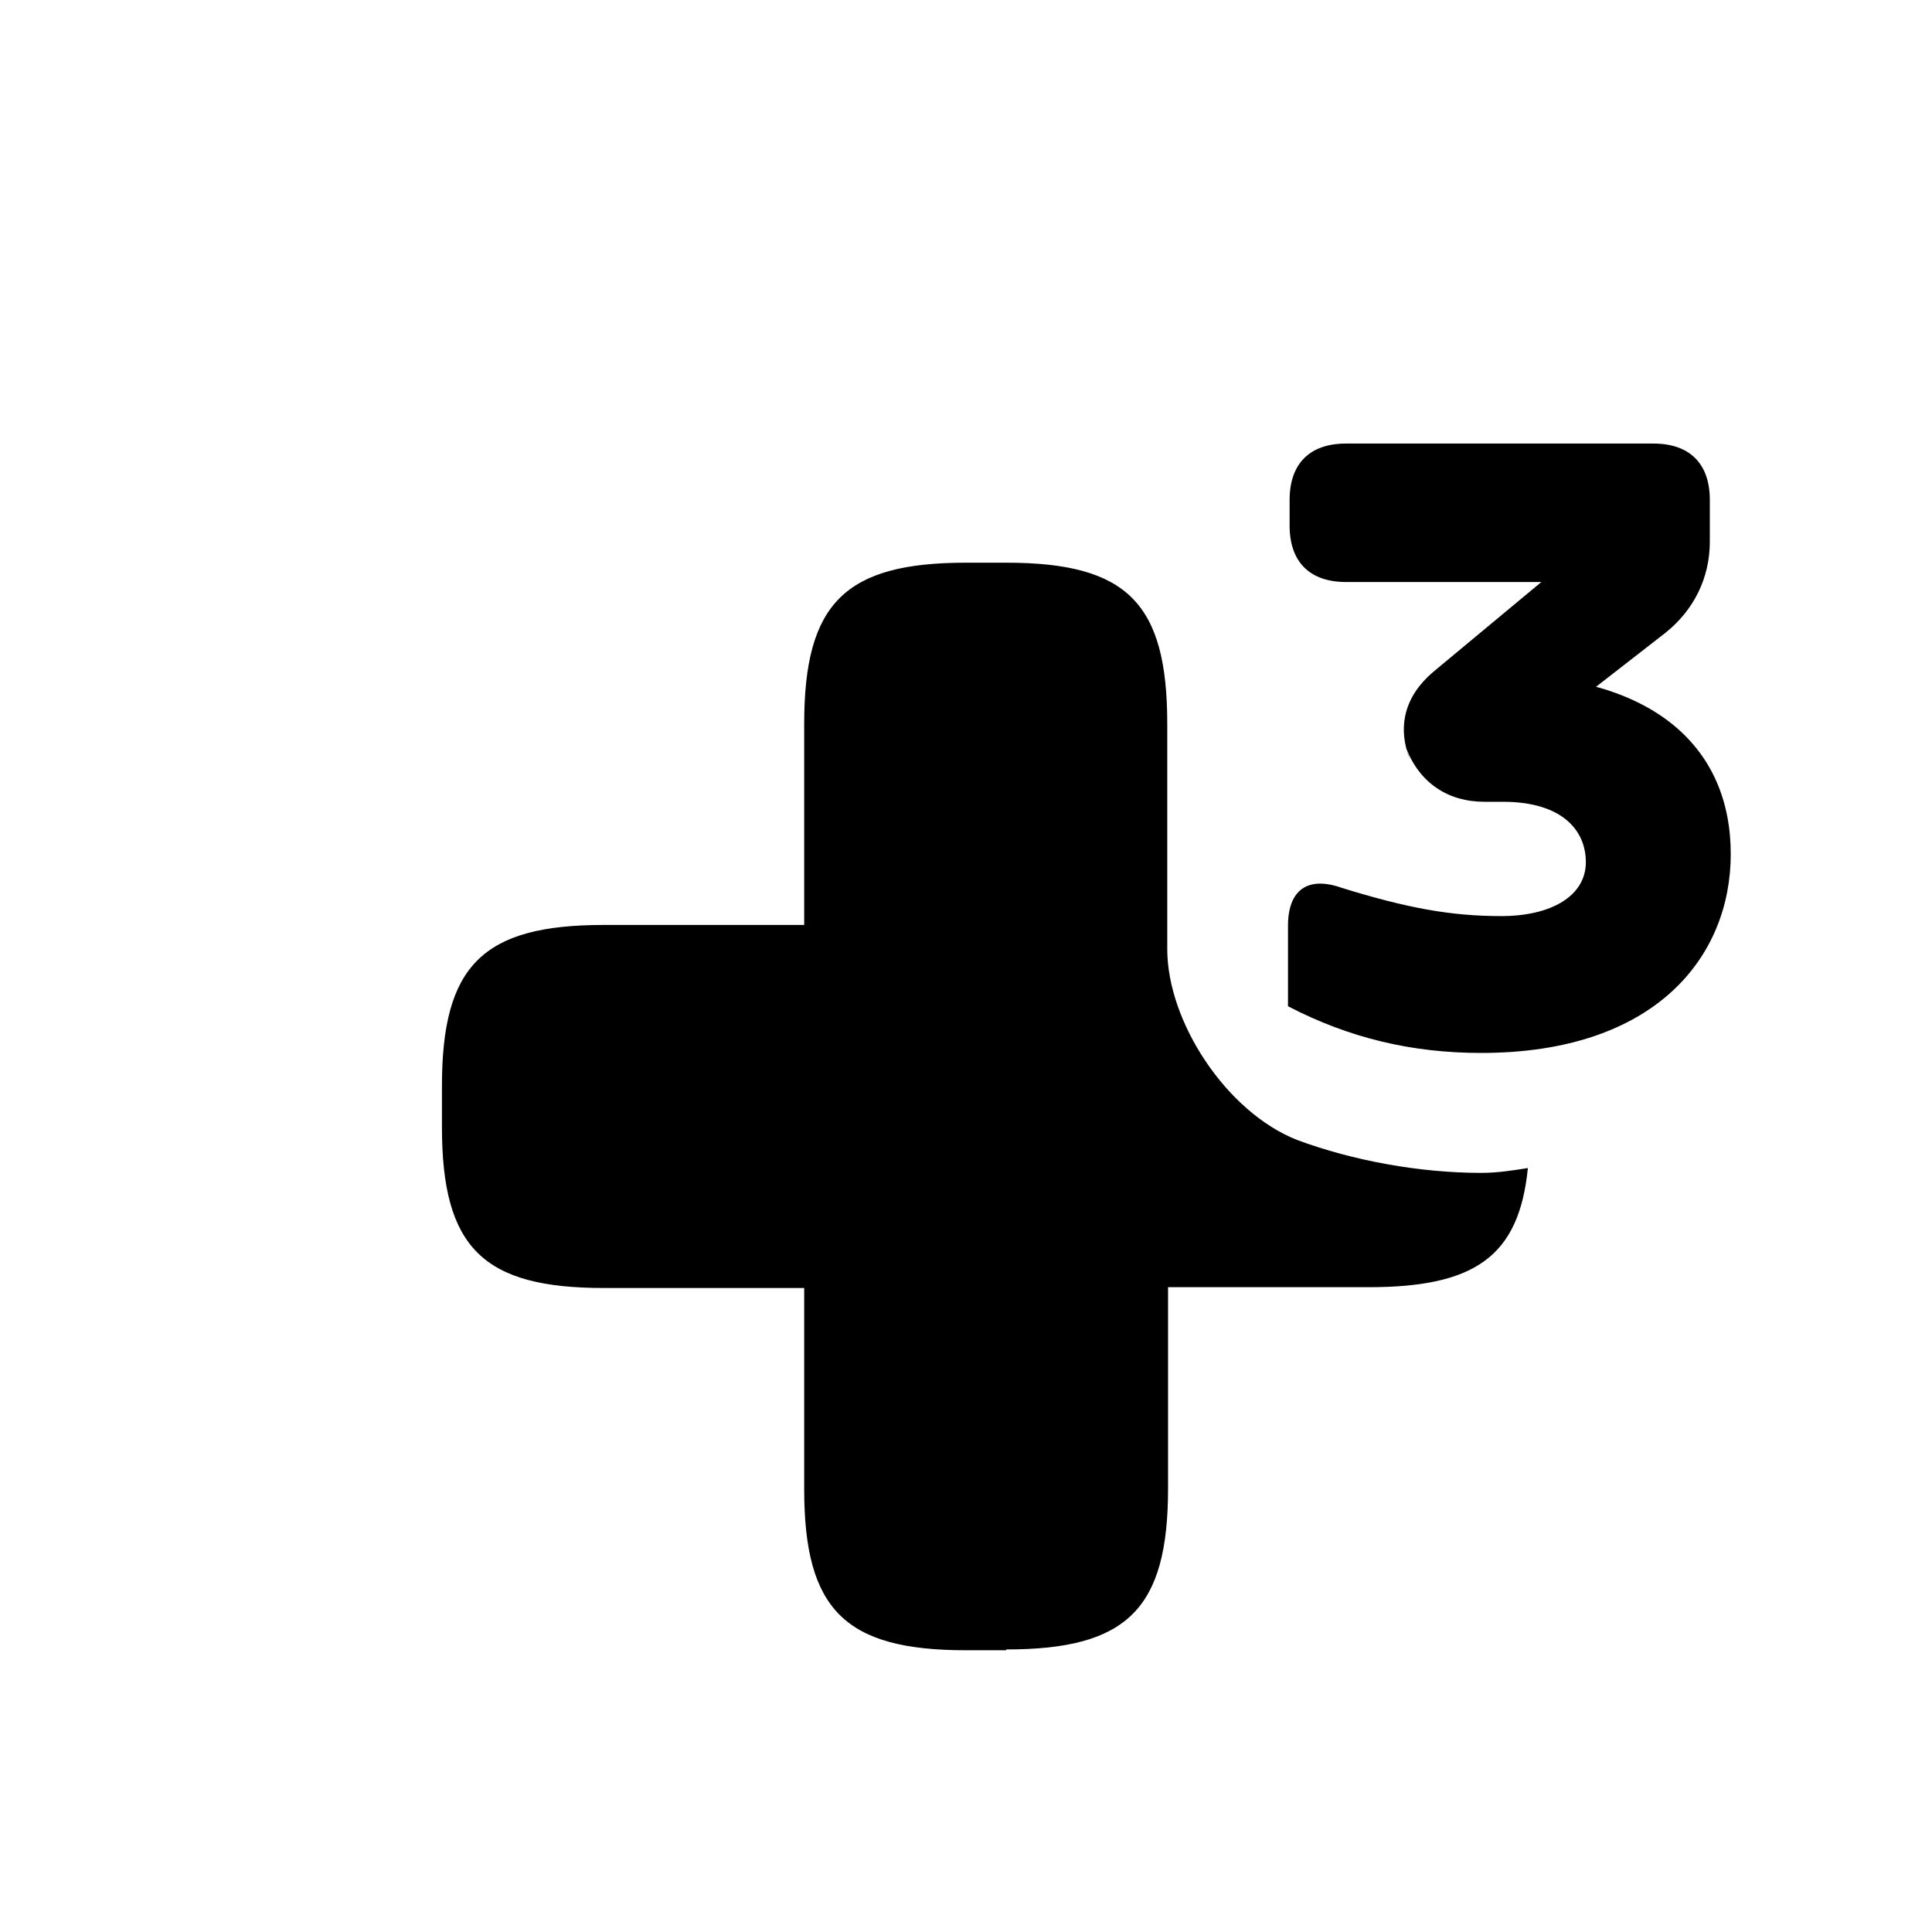
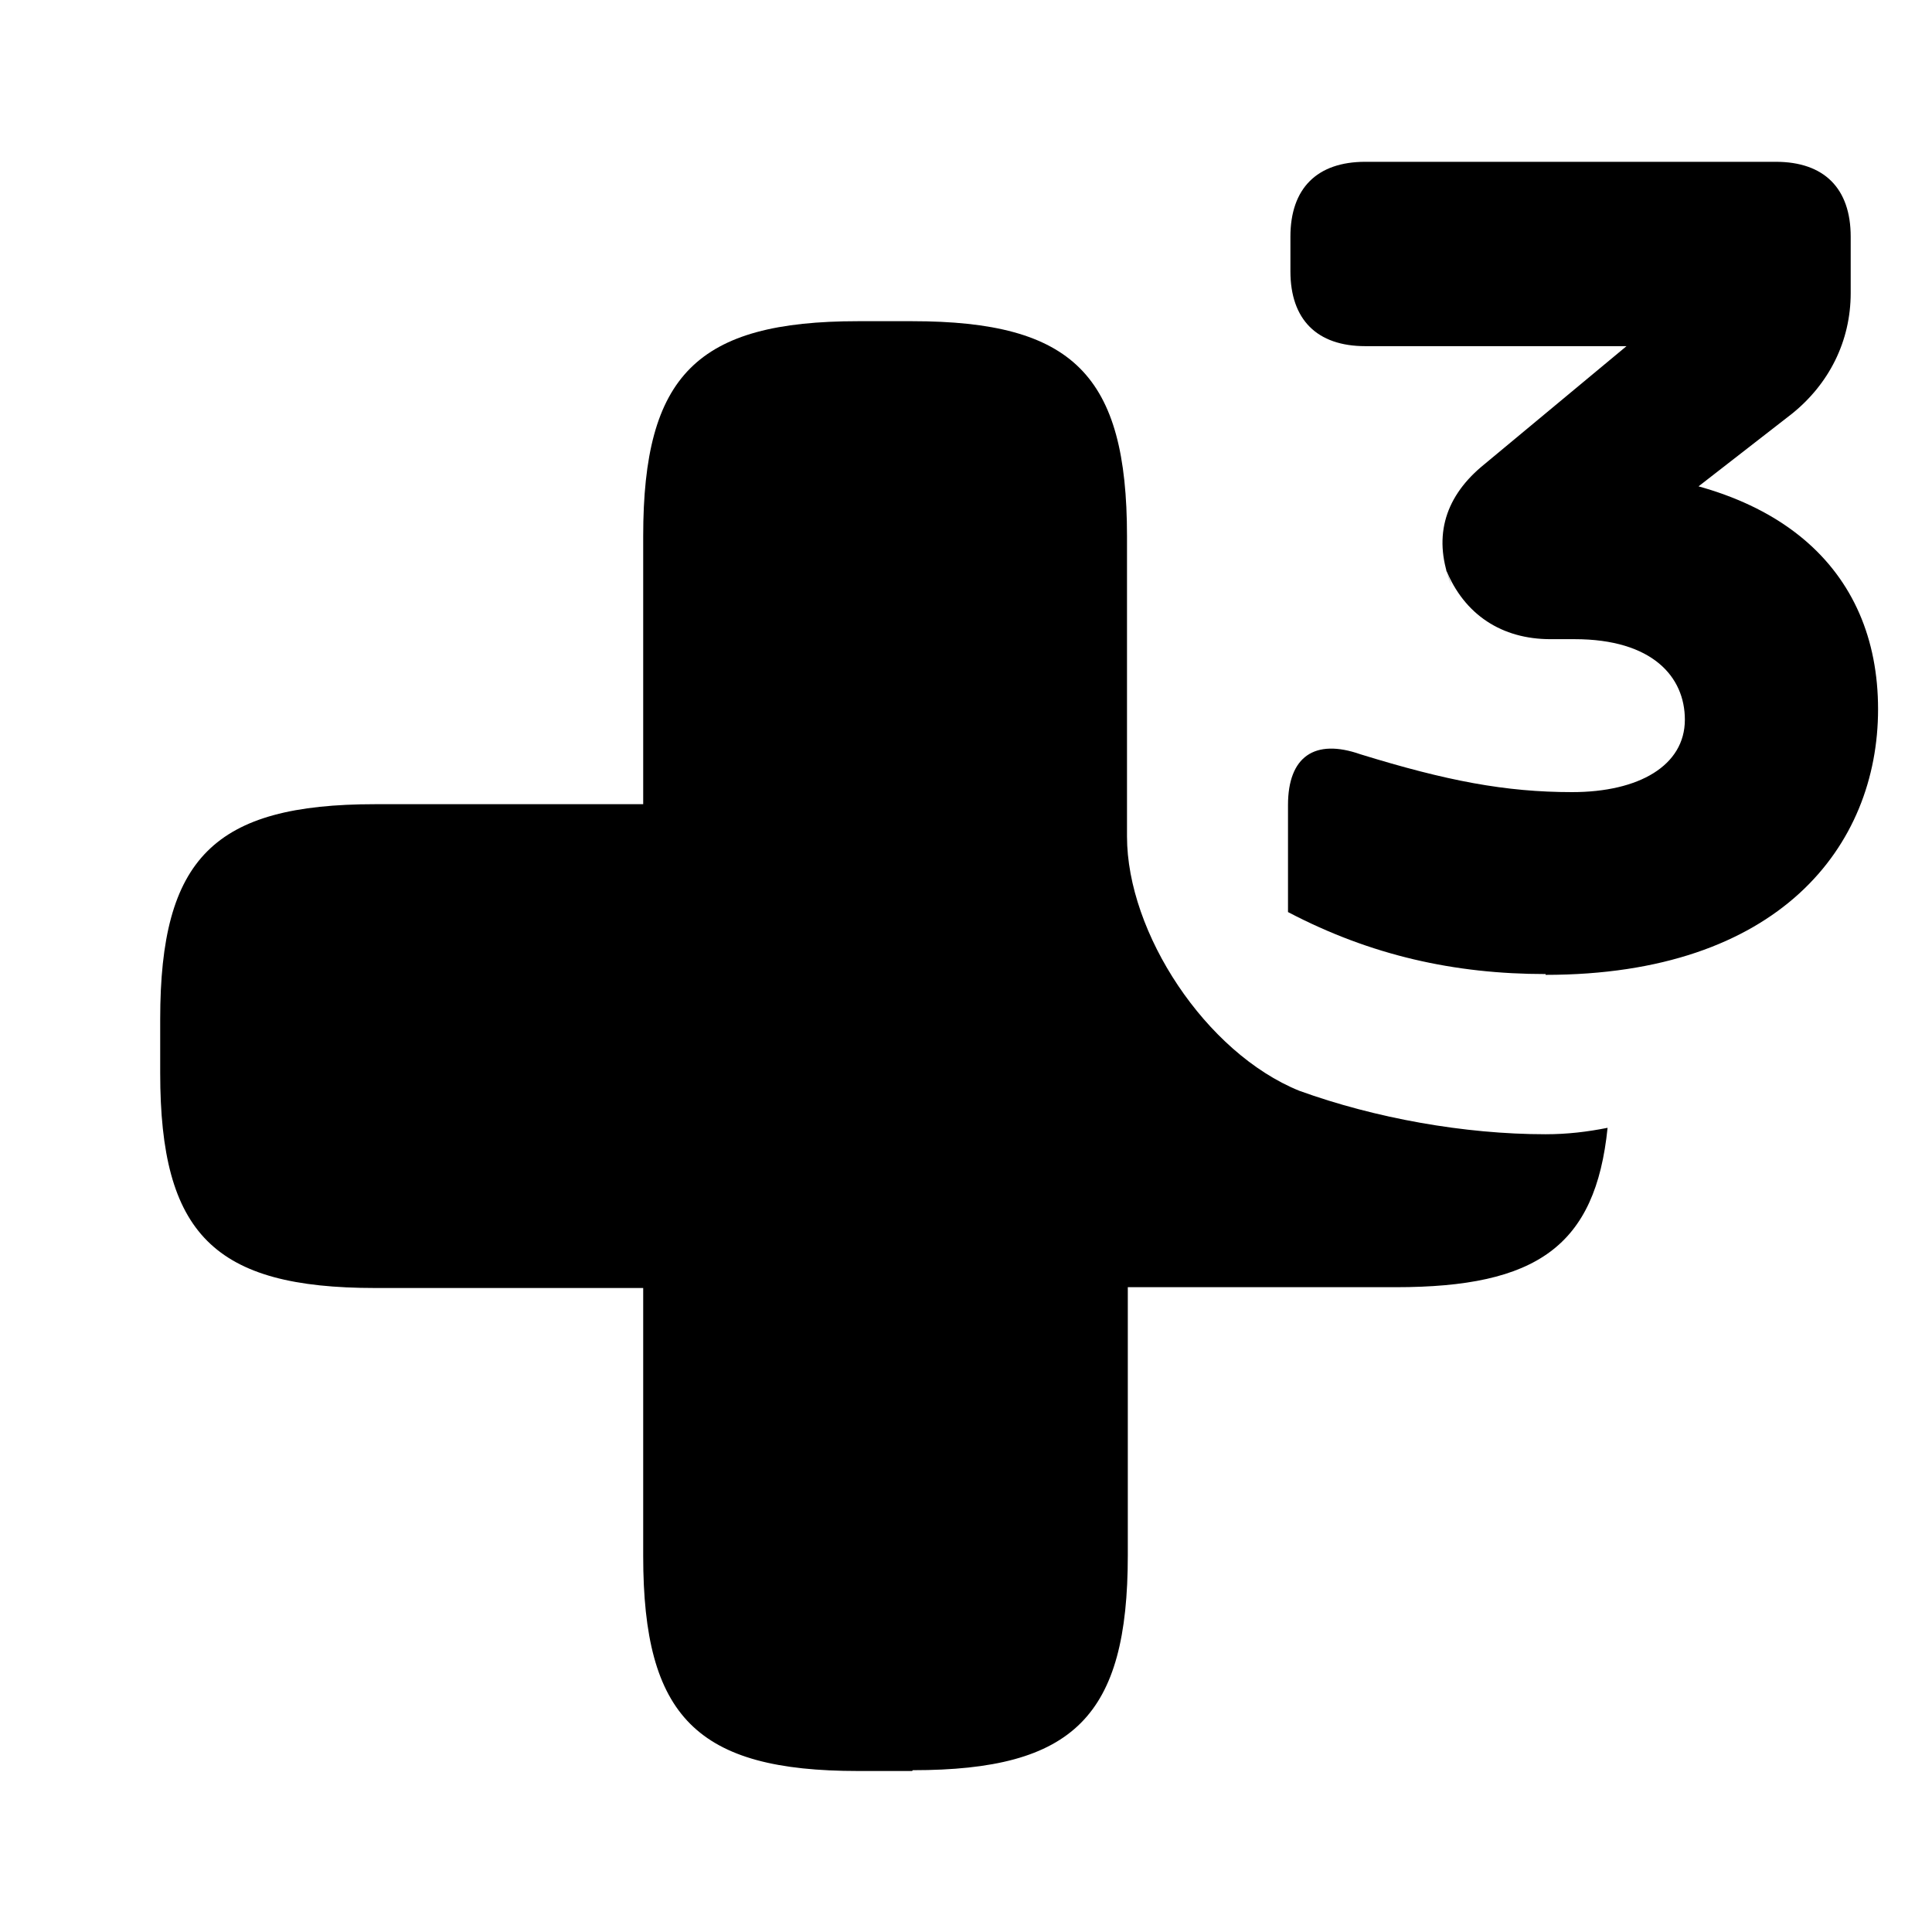
- <svg xmlns="http://www.w3.org/2000/svg" viewBox="0 0 24 24" fill="currentColor">
-   <path d="M12.5,20.5L12,20.5C10.5,20.5,9.99,20,9.99,18.5L9.99,16L7.5,16C6,16,5.49,15.5,5.49,14L5.49,13.49C5.49,11.99,6,11.49,7.5,11.49L9.99,11.49L9.99,8.99C9.99,7.49,10.5,6.99,12,6.99L12.5,6.99C14,6.99,14.5,7.49,14.5,8.99L14.5,11.49L14.5,11.79C14.5,12.69,15.23,13.81,16.11,14.16C16.81,14.42,17.64,14.57,18.4,14.57C18.6,14.57,18.79,14.54,18.98,14.51C18.87,15.61,18.32,15.99,17,15.99L14.51,15.99L14.51,18.49C14.51,19.99,14,20.49,12.5,20.49ZM16,11.5C16,11.05,16.25,10.88,16.67,11.03C17.48,11.28,18.02,11.38,18.65,11.38C19.27,11.38,19.7,11.13,19.7,10.71C19.7,10.31,19.4,9.96,18.67,9.96L18.44,9.96C17.99,9.96,17.64,9.73,17.47,9.3L17.52,9.45C17.35,9.03,17.45,8.65,17.8,8.35L19.4,7.02L19.62,7.23L16.72,7.23C16.27,7.23,16.02,6.98,16.02,6.53L16.02,6.21C16.02,5.76,16.27,5.51,16.72,5.51L20.54,5.51C20.99,5.51,21.24,5.76,21.24,6.21L21.24,6.73C21.24,7.18,21.04,7.58,20.69,7.86L19.25,8.98L18.07,8.36L18.74,8.38C20.57,8.43,21.5,9.3,21.5,10.61C21.5,11.88,20.57,13.08,18.4,13.08C17.55,13.08,16.77,12.9,16,12.5Z" />
+ <svg xmlns="http://www.w3.org/2000/svg" viewBox="0 0 24 24">
+   <path d="M11.33,22L10.66,22C8.66,22,7.99,21.33,7.99,19.33L7.99,16L4.66,16C2.66,16,1.99,15.33,1.99,13.33L1.99,12.66C1.99,10.66,2.66,9.99,4.66,9.99L7.99,9.99L7.99,6.66C7.99,4.66,8.66,3.99,10.66,3.99L11.33,3.99C13.33,3.99,14,4.66,14,6.66L14,9.99L14,10.39C14,11.59,14.98,13.08,16.14,13.55C17.08,13.89,18.19,14.09,19.2,14.09C19.47,14.09,19.72,14.06,19.97,14.01C19.82,15.48,19.09,15.99,17.34,15.99L14.01,15.99L14.01,19.32C14.01,21.32,13.34,21.99,11.34,21.99Z" fill="currentColor" />
+   <path d="M19.2,12.1C18.07,12.1,17.03,11.87,16,11.33L16,10C16,9.4,16.33,9.17,16.9,9.37C17.97,9.7,18.7,9.84,19.53,9.84C20.36,9.84,20.93,9.51,20.93,8.94C20.93,8.41,20.53,7.94,19.56,7.94L19.26,7.94C18.66,7.94,18.19,7.64,17.96,7.07L18.03,7.27C17.8,6.7,17.93,6.2,18.4,5.8L20.53,4.03L20.83,4.3L16.96,4.3C16.36,4.3,16.03,3.97,16.03,3.37L16.03,2.94C16.03,2.34,16.36,2.01,16.96,2.01L22.06,2.01C22.66,2.01,22.99,2.34,22.99,2.94L22.99,3.64C22.99,4.24,22.72,4.77,22.26,5.14L20.33,6.64L18.76,5.81L19.66,5.84C22.09,5.91,23.33,7.07,23.33,8.81C23.33,10.51,22.1,12.11,19.2,12.11Z" fill="currentColor" />
</svg>
